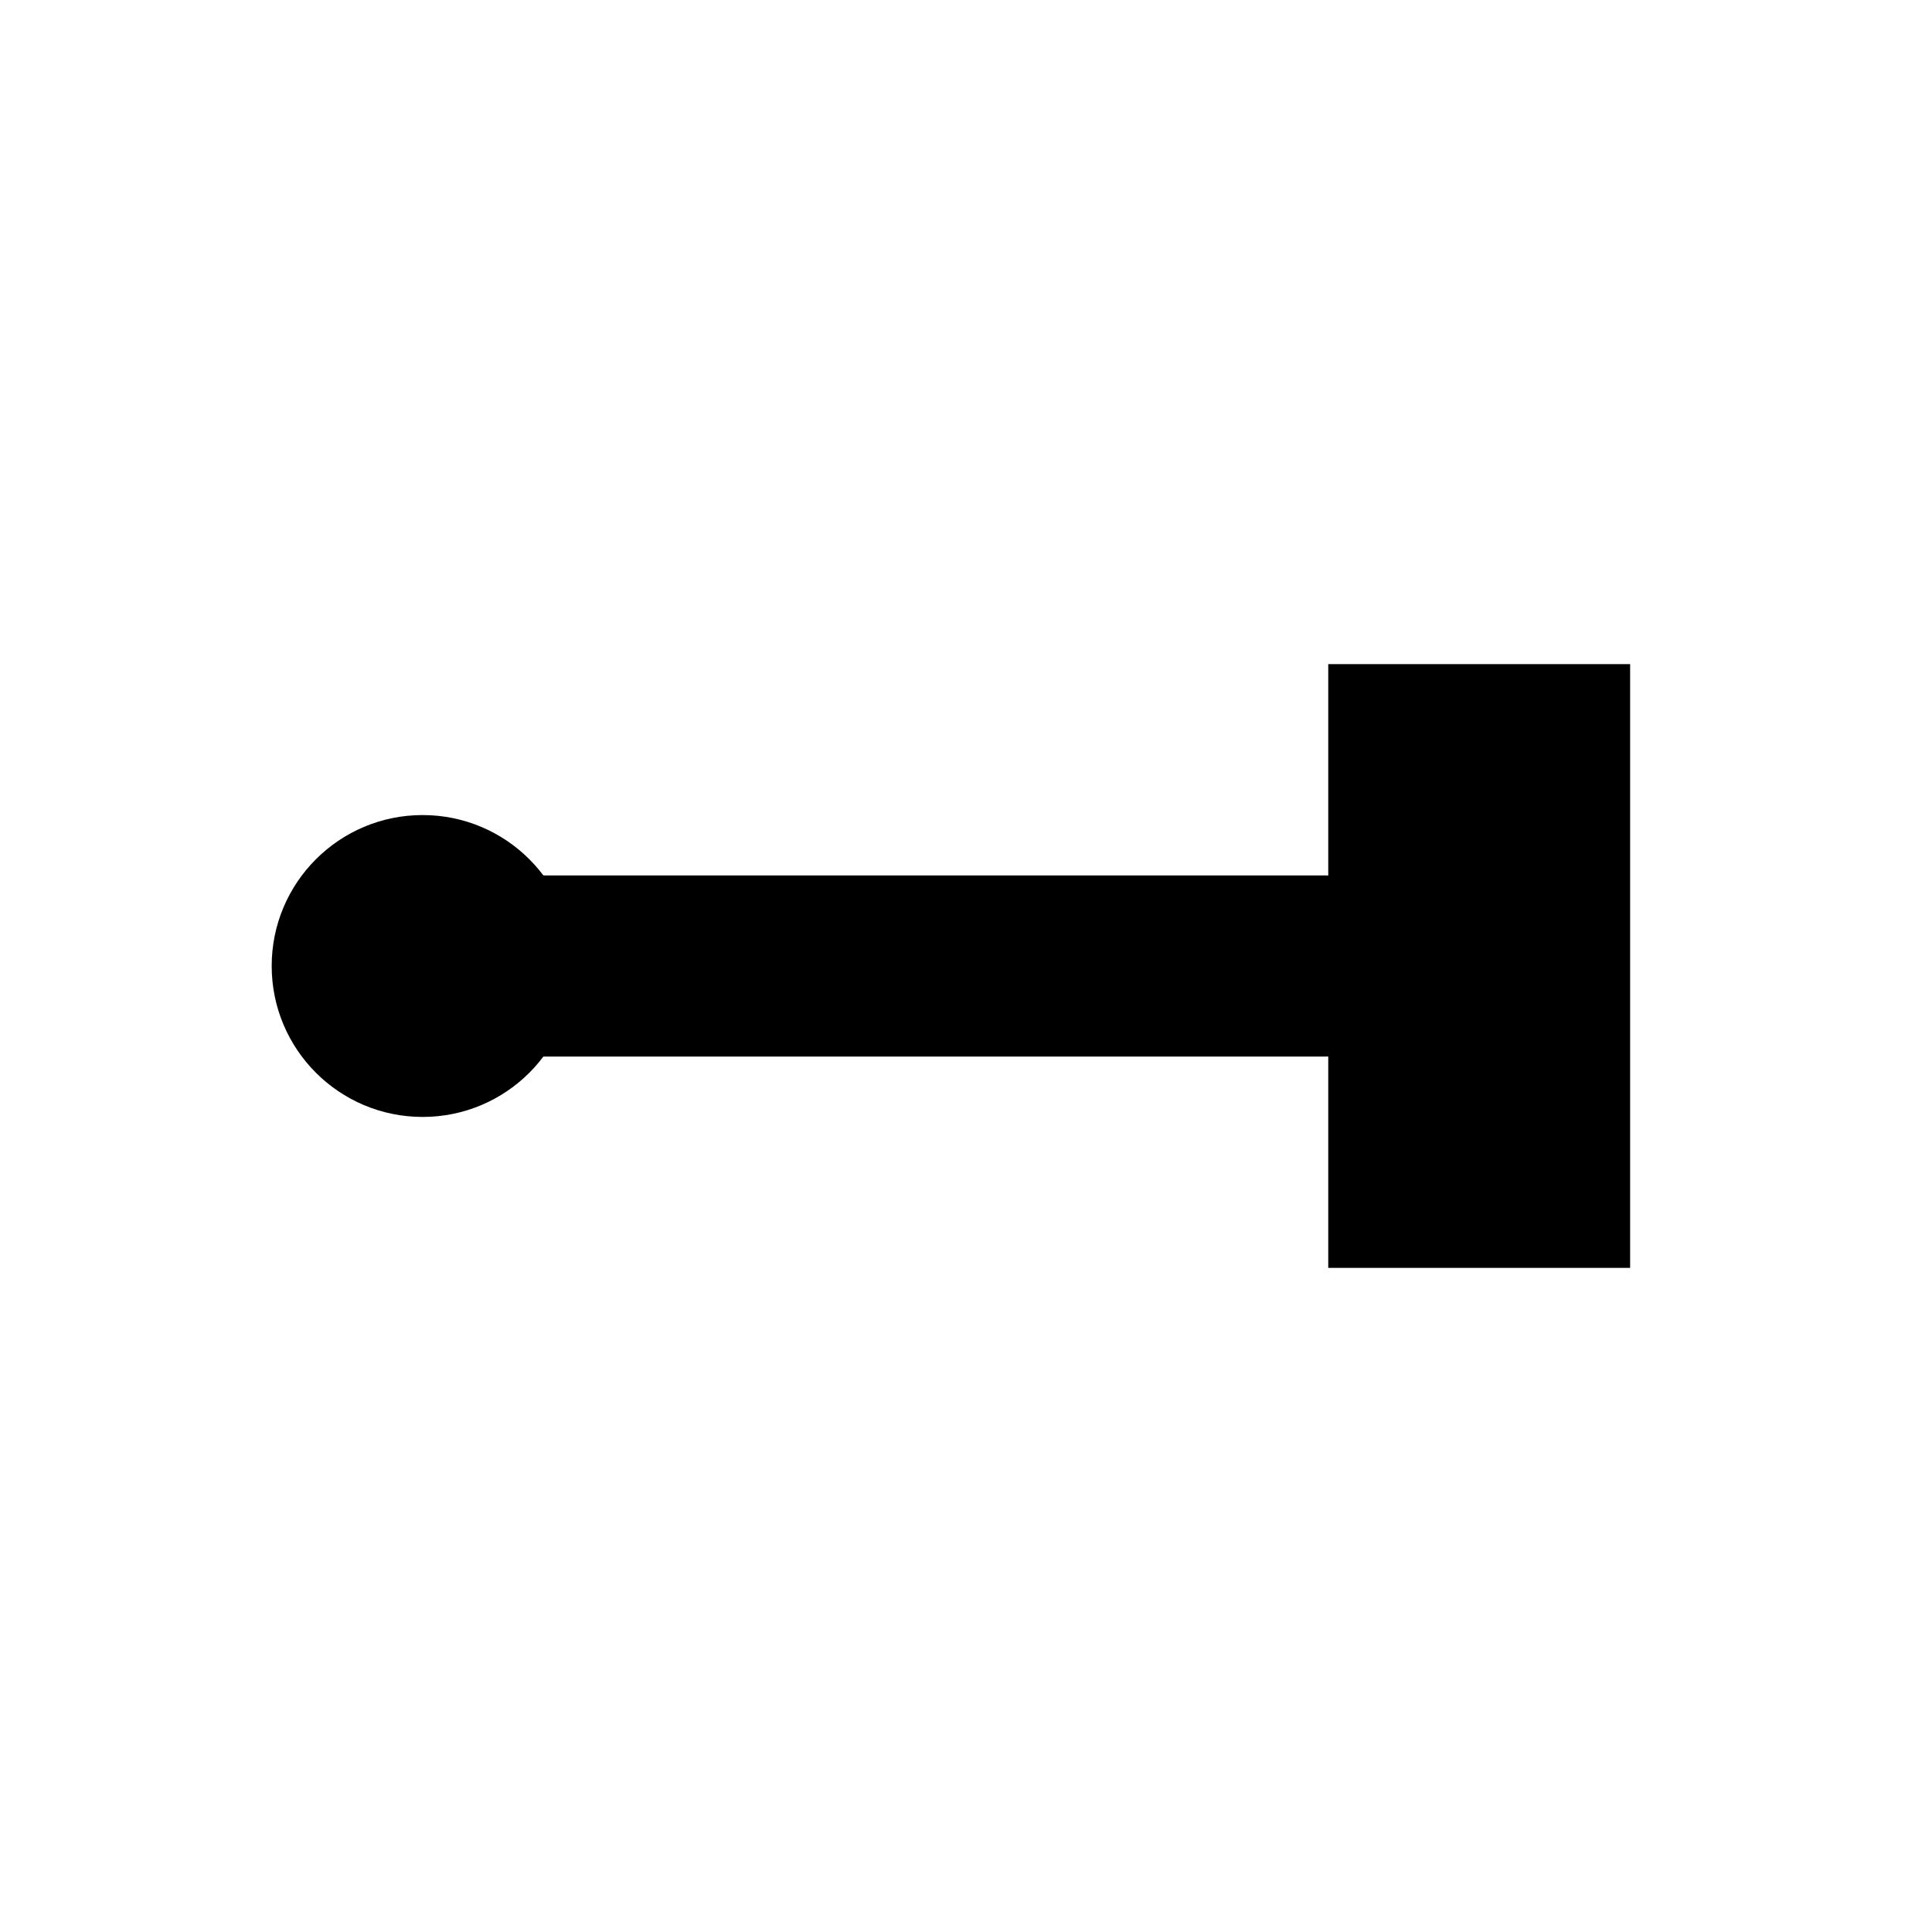
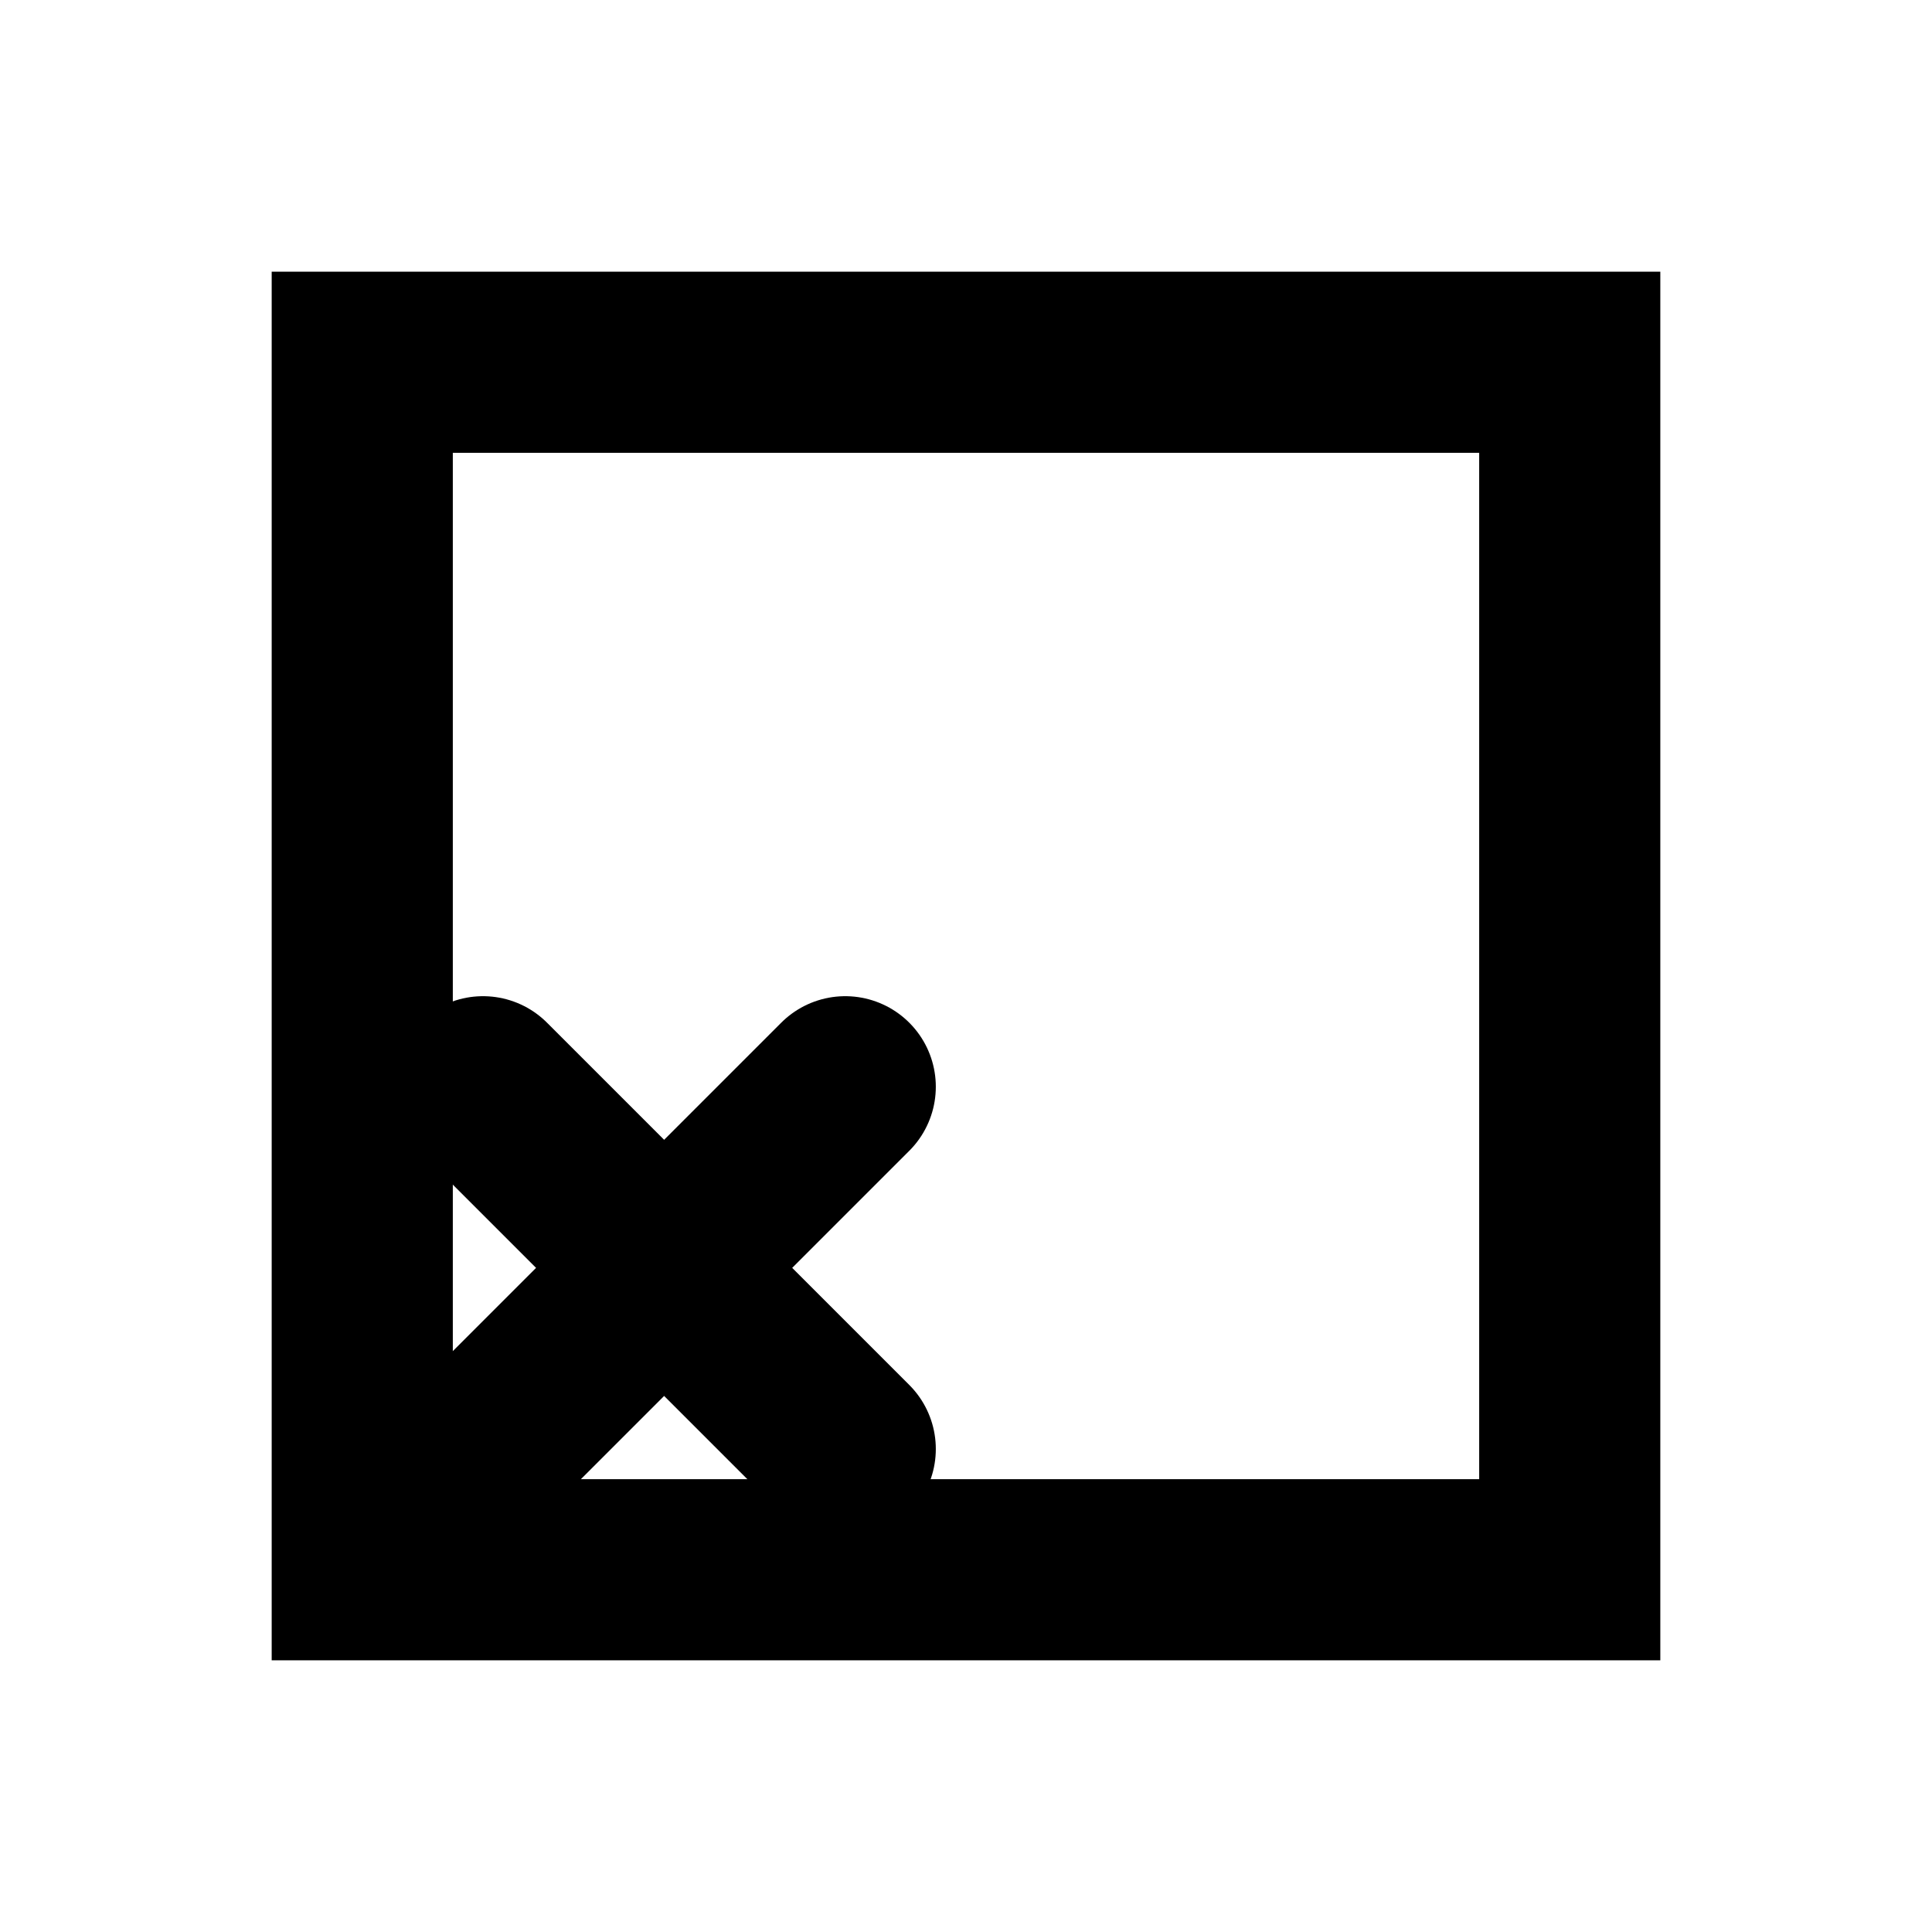
<svg xmlns="http://www.w3.org/2000/svg" width="64" height="64" viewBox="0 0 64 64">
-   <line x1="14" y1="32" x2="44" y2="32" stroke="black" stroke-width="6" stroke-linecap="round" />
-   <rect x="44" y="22" width="10" height="20" fill="black" />
-   <circle cx="14" cy="32" r="5" fill="black" />
+   <rect x="12" y="12" width="40" height="40" fill="none" stroke="black" stroke-width="6" />
+   <line x1="16" y1="36" x2="28" y2="48" stroke="black" stroke-width="6" stroke-linecap="round" />
+   <line x1="28" y1="36" x2="16" y2="48" stroke="black" stroke-width="6" stroke-linecap="round" />
</svg>
